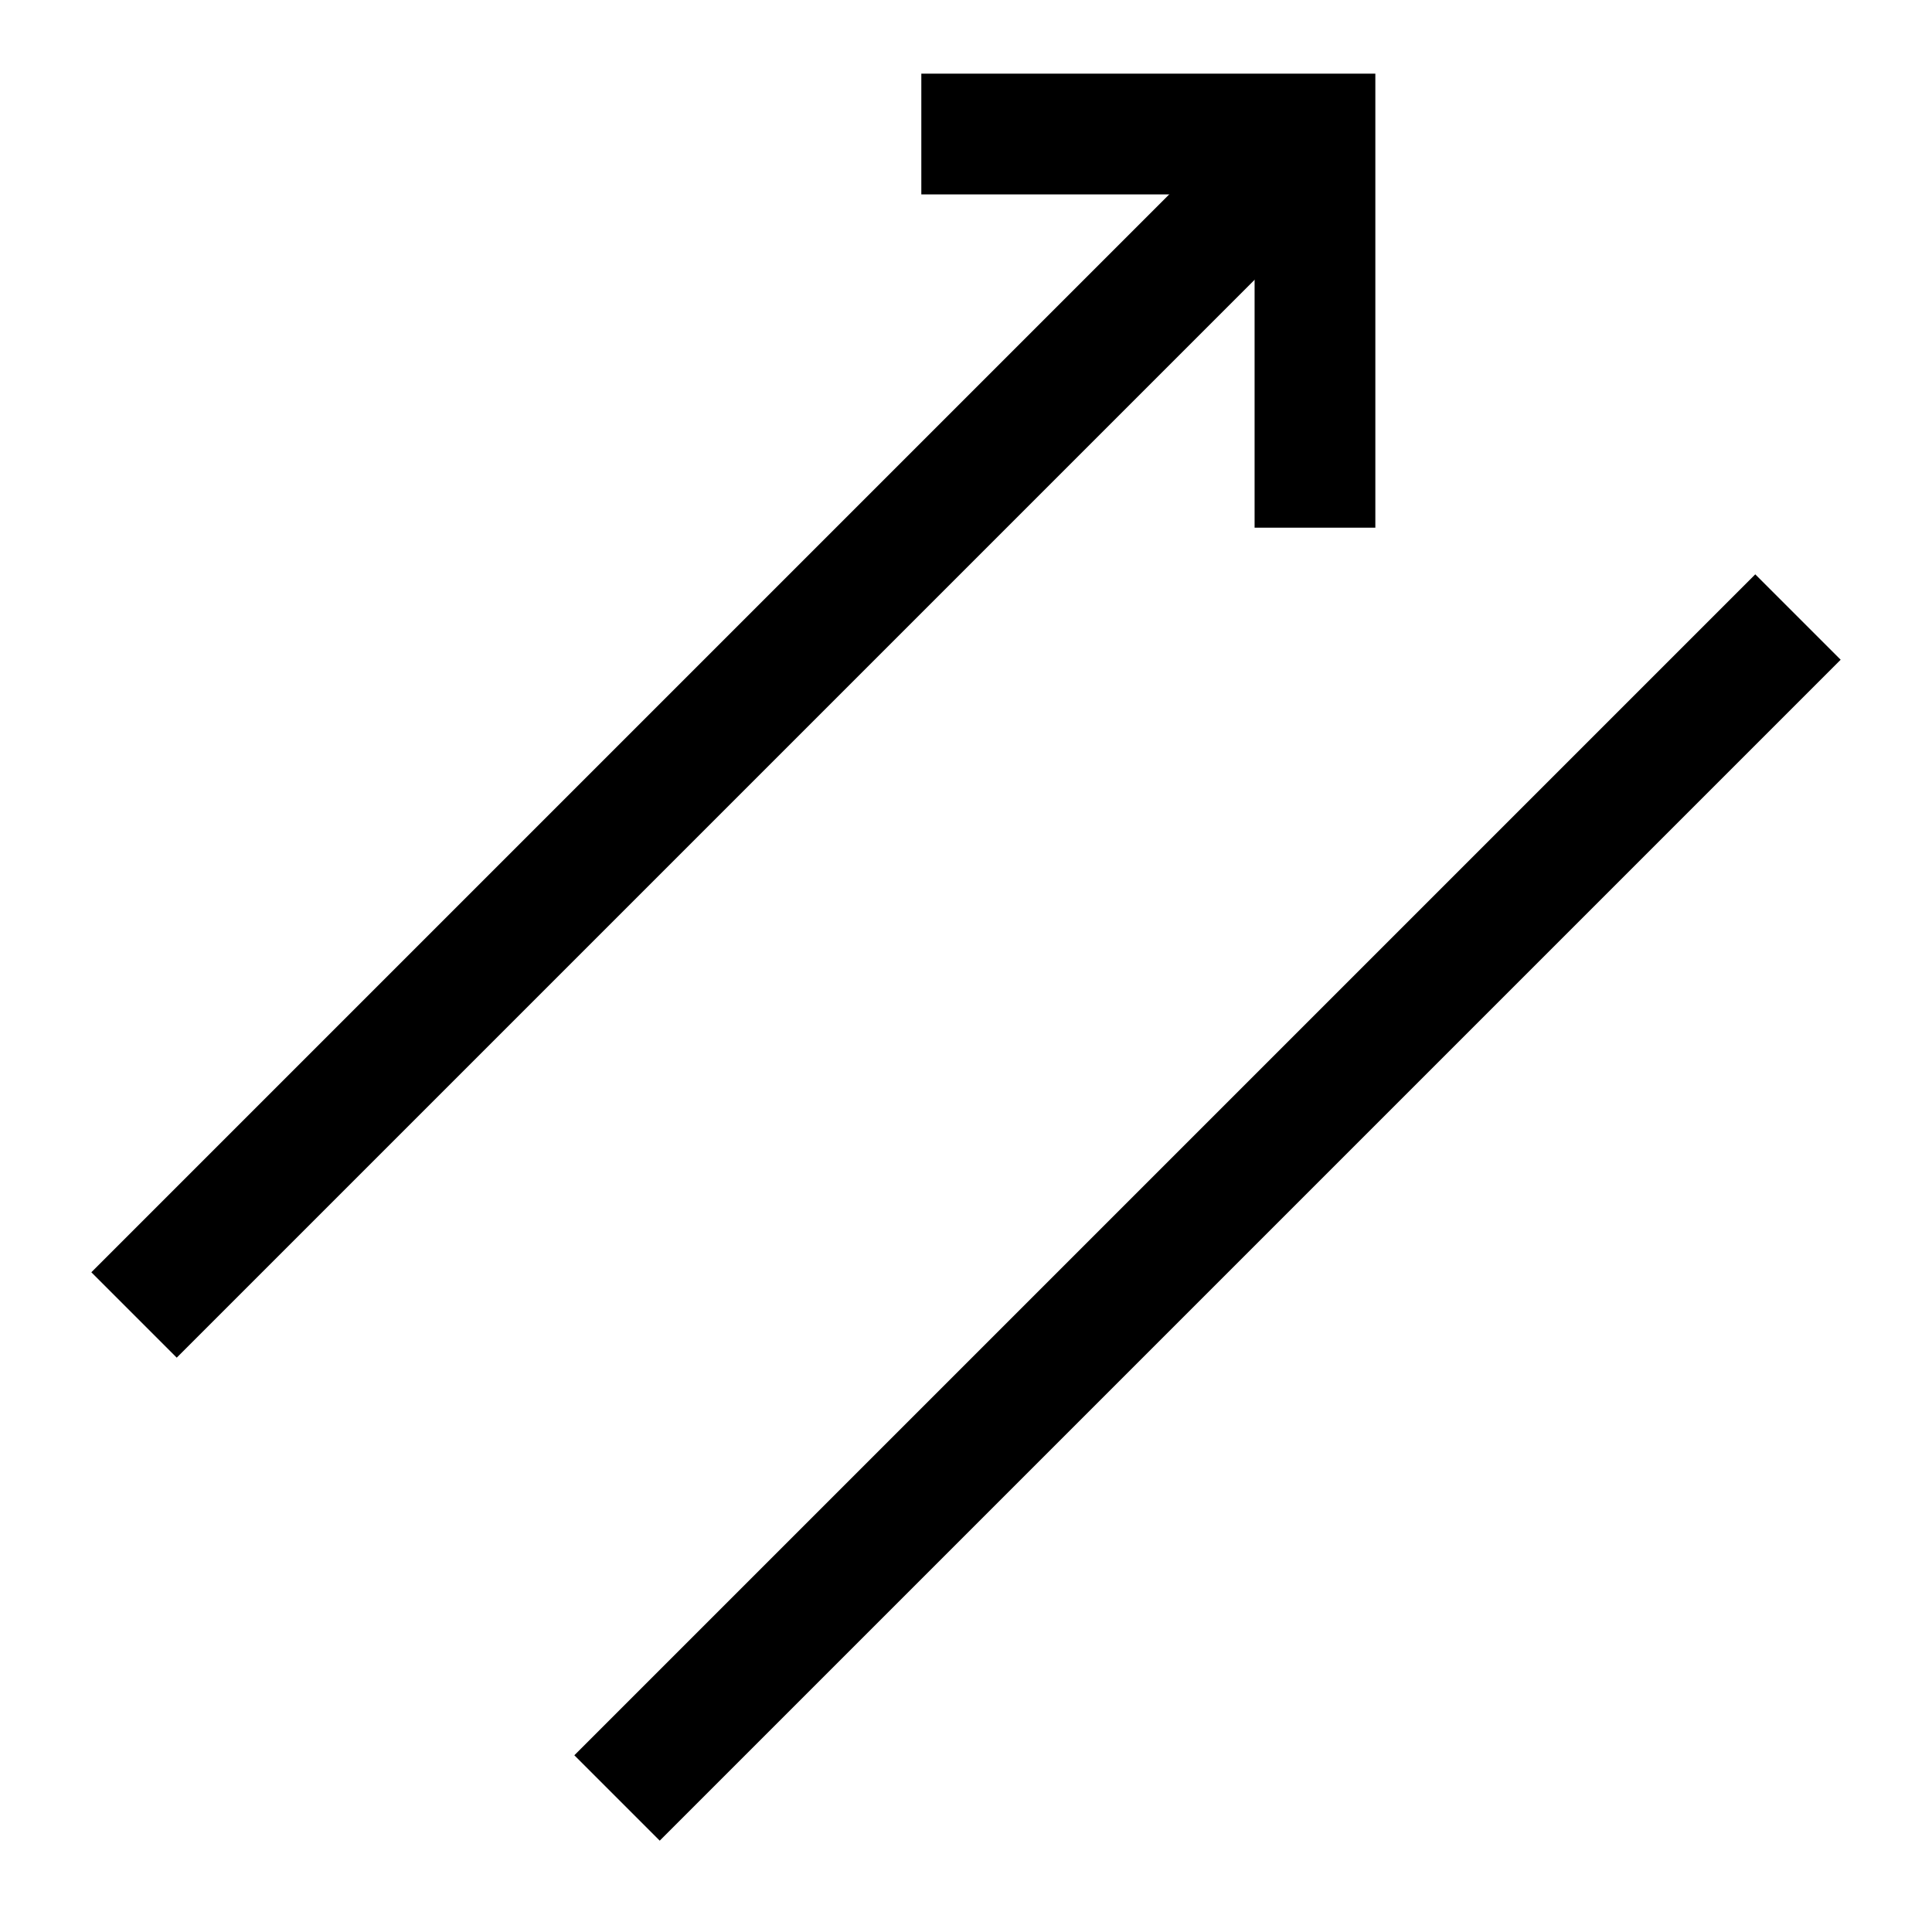
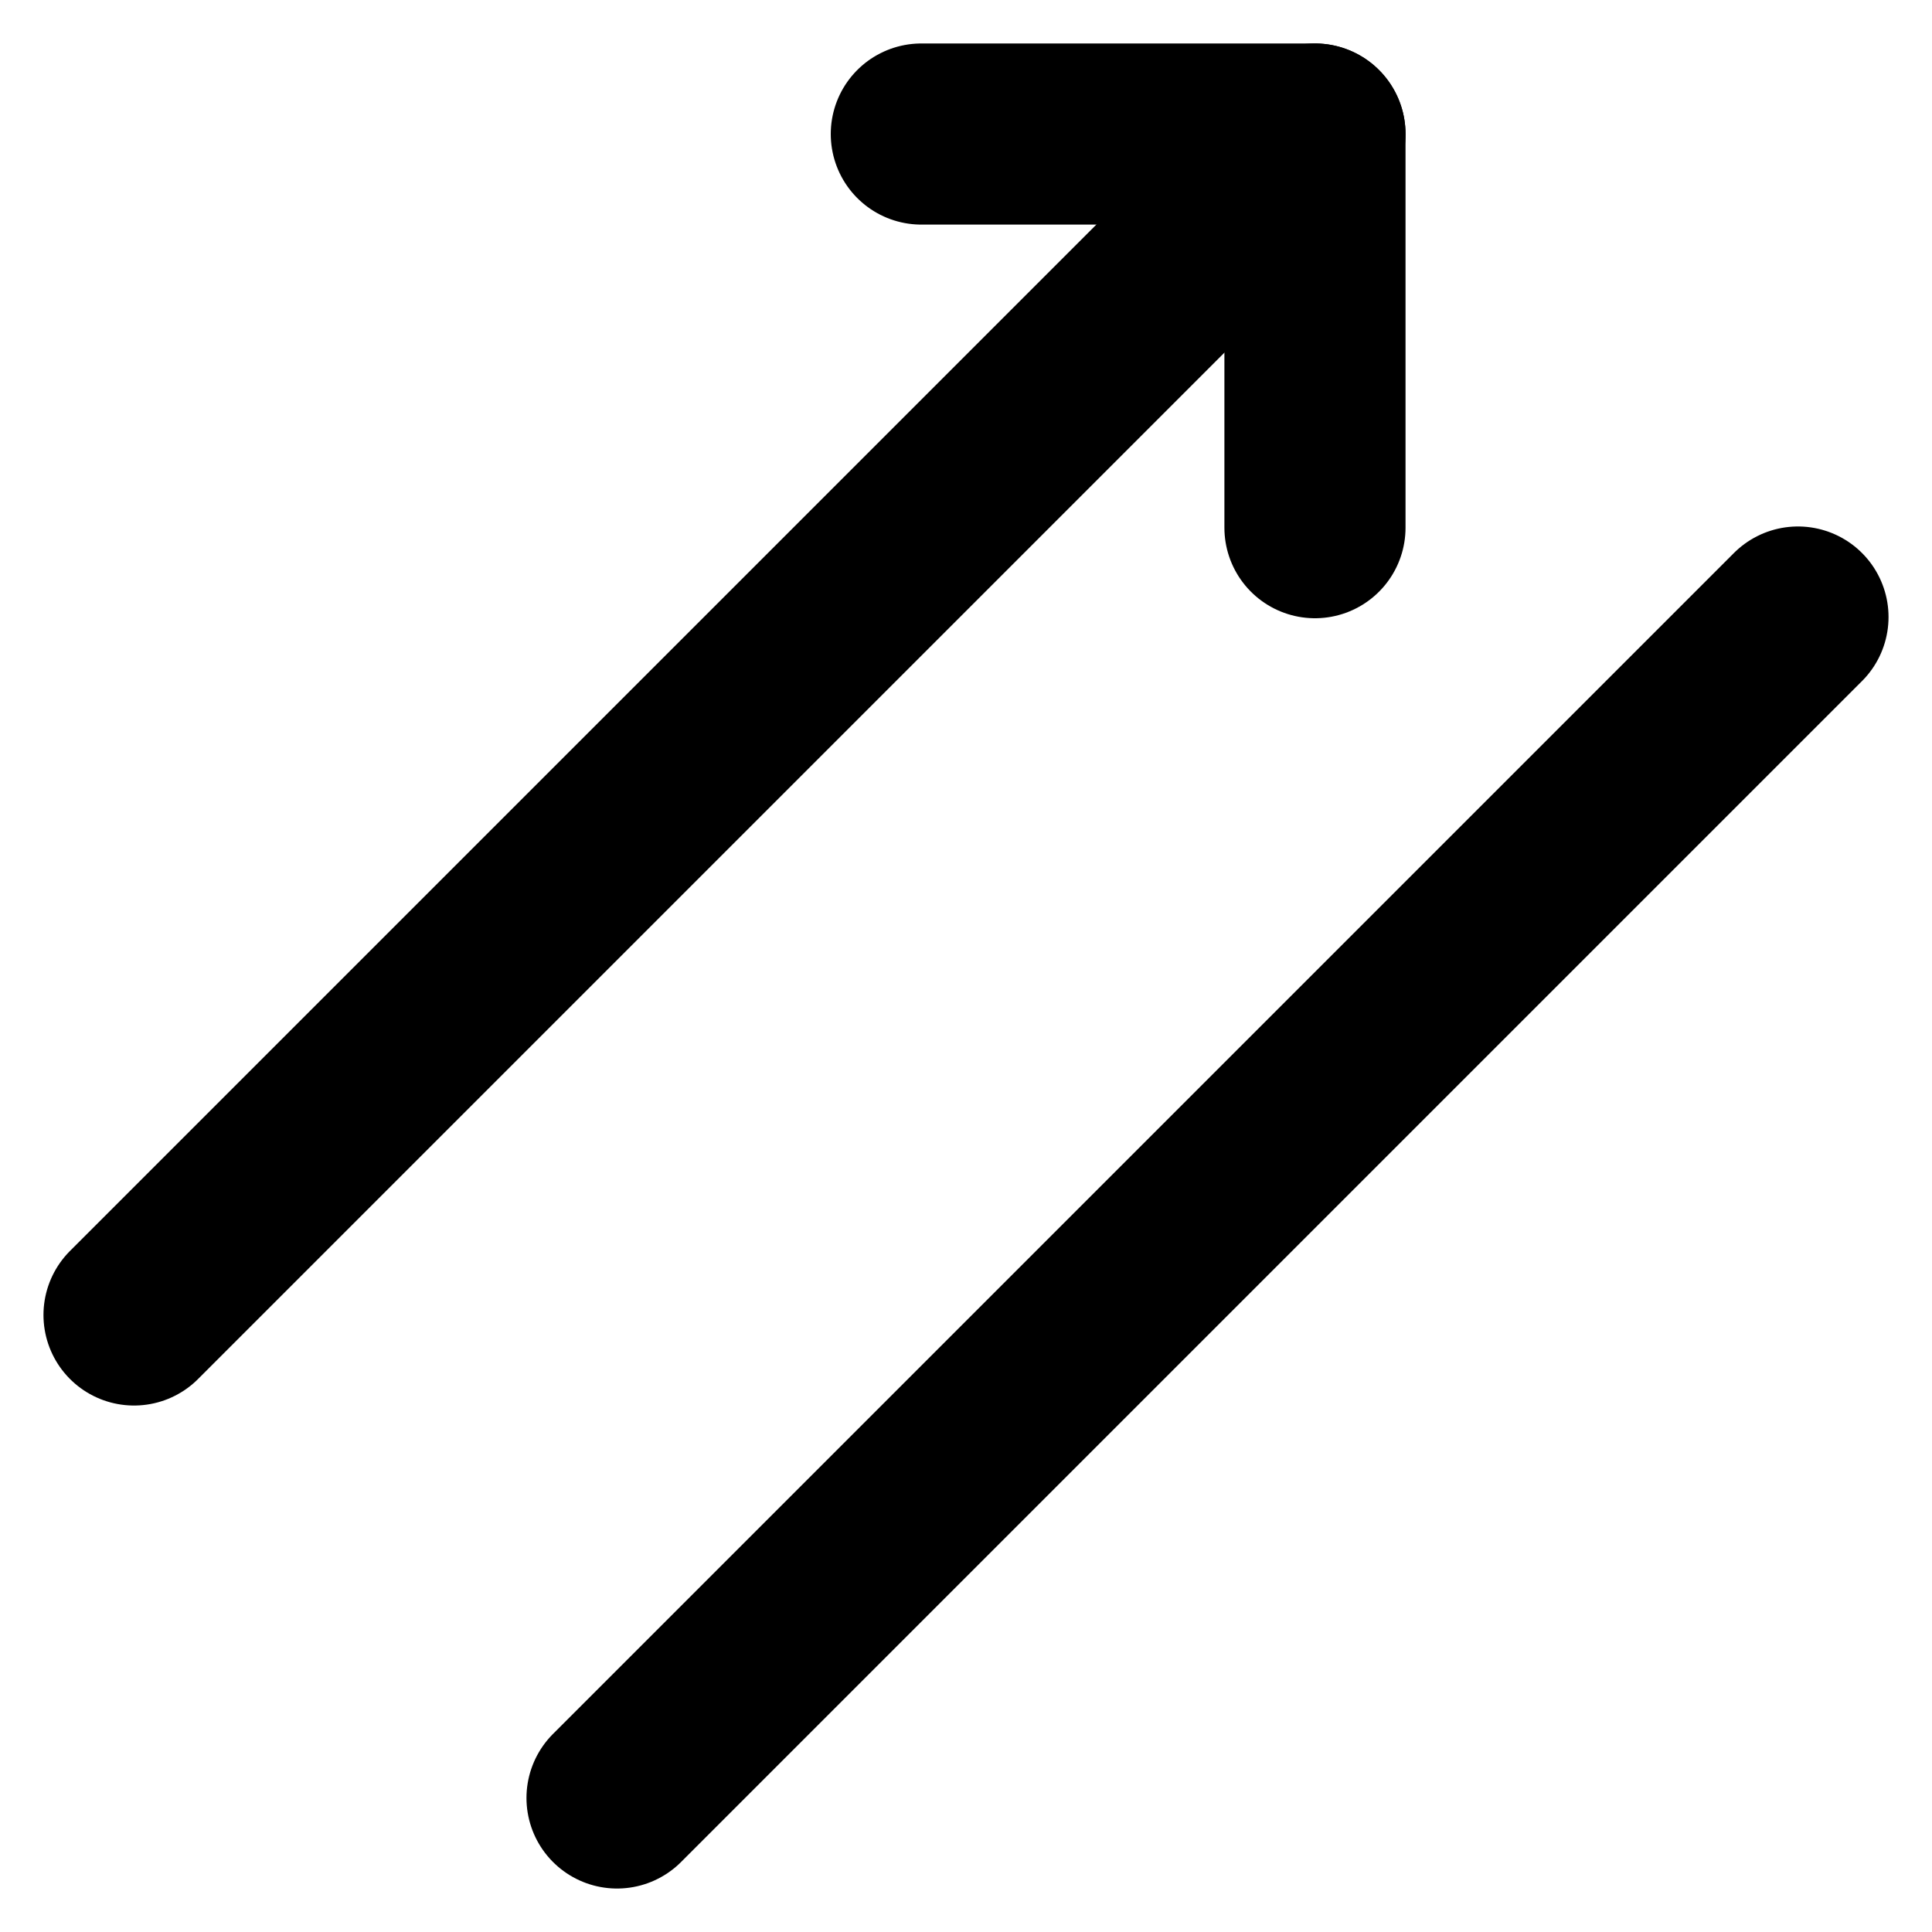
- <svg xmlns="http://www.w3.org/2000/svg" id="Layer_1" version="1.1" viewBox="0 0 16 16">
-   <defs>
-     <style>
-       .st0 {
-         fill: none;
-         stroke: #000;
-       }
-     </style>
-   </defs>
-   <g>
-     <line class="st0" x1="1.11" y1="10.89" x2="10.89" y2="1.11" />
-     <polyline class="st0" points="7.63 1.11 10.89 1.11 10.89 4.37" />
-   </g>
-   <line class="st0" x1="5.11" y1="14.89" x2="14.89" y2="5.11" />
+ <svg width="16" height="16" viewBox="0 0 16 16" fill="none" stroke="currentColor" stroke-width="1.5" stroke-linecap="round" stroke-linejoin="round">
+   <line x1="1.11" y1="10.89" x2="10.89" y2="1.11" />
+   <polyline points="7.63 1.11 10.89 1.11 10.89 4.37" />
+   <line x1="5.11" y1="14.89" x2="14.89" y2="5.11" />
</svg>
